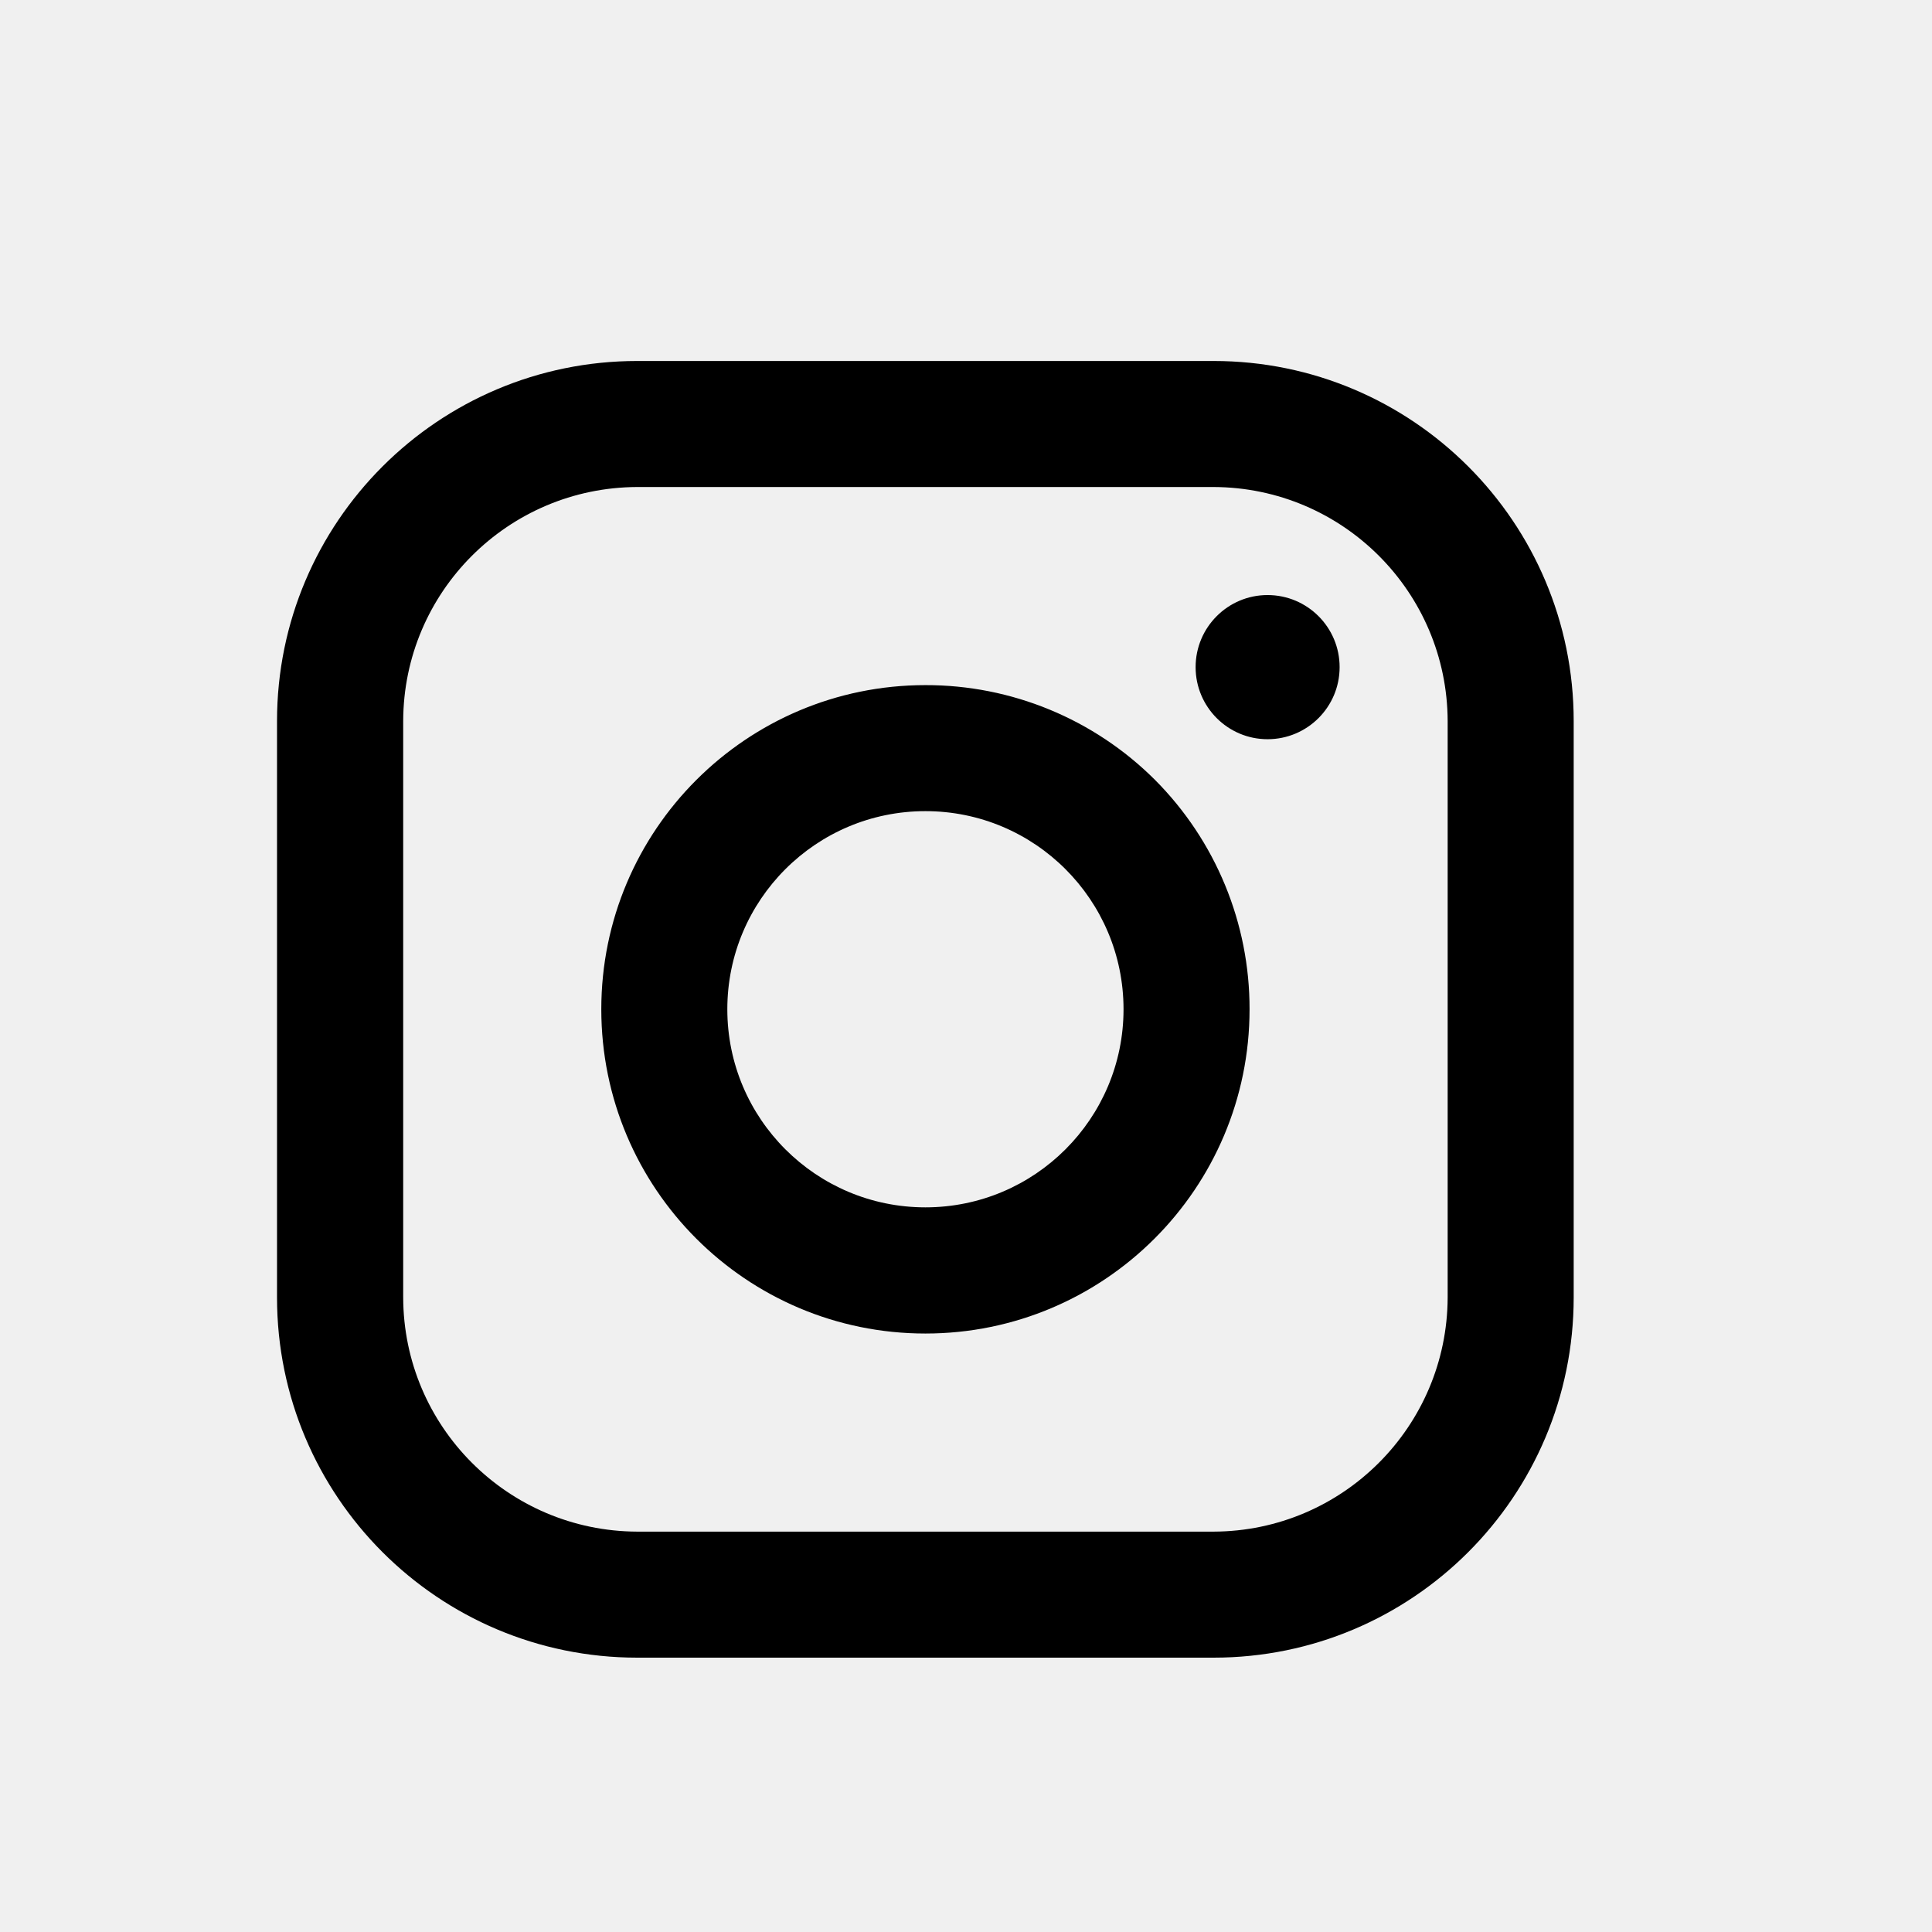
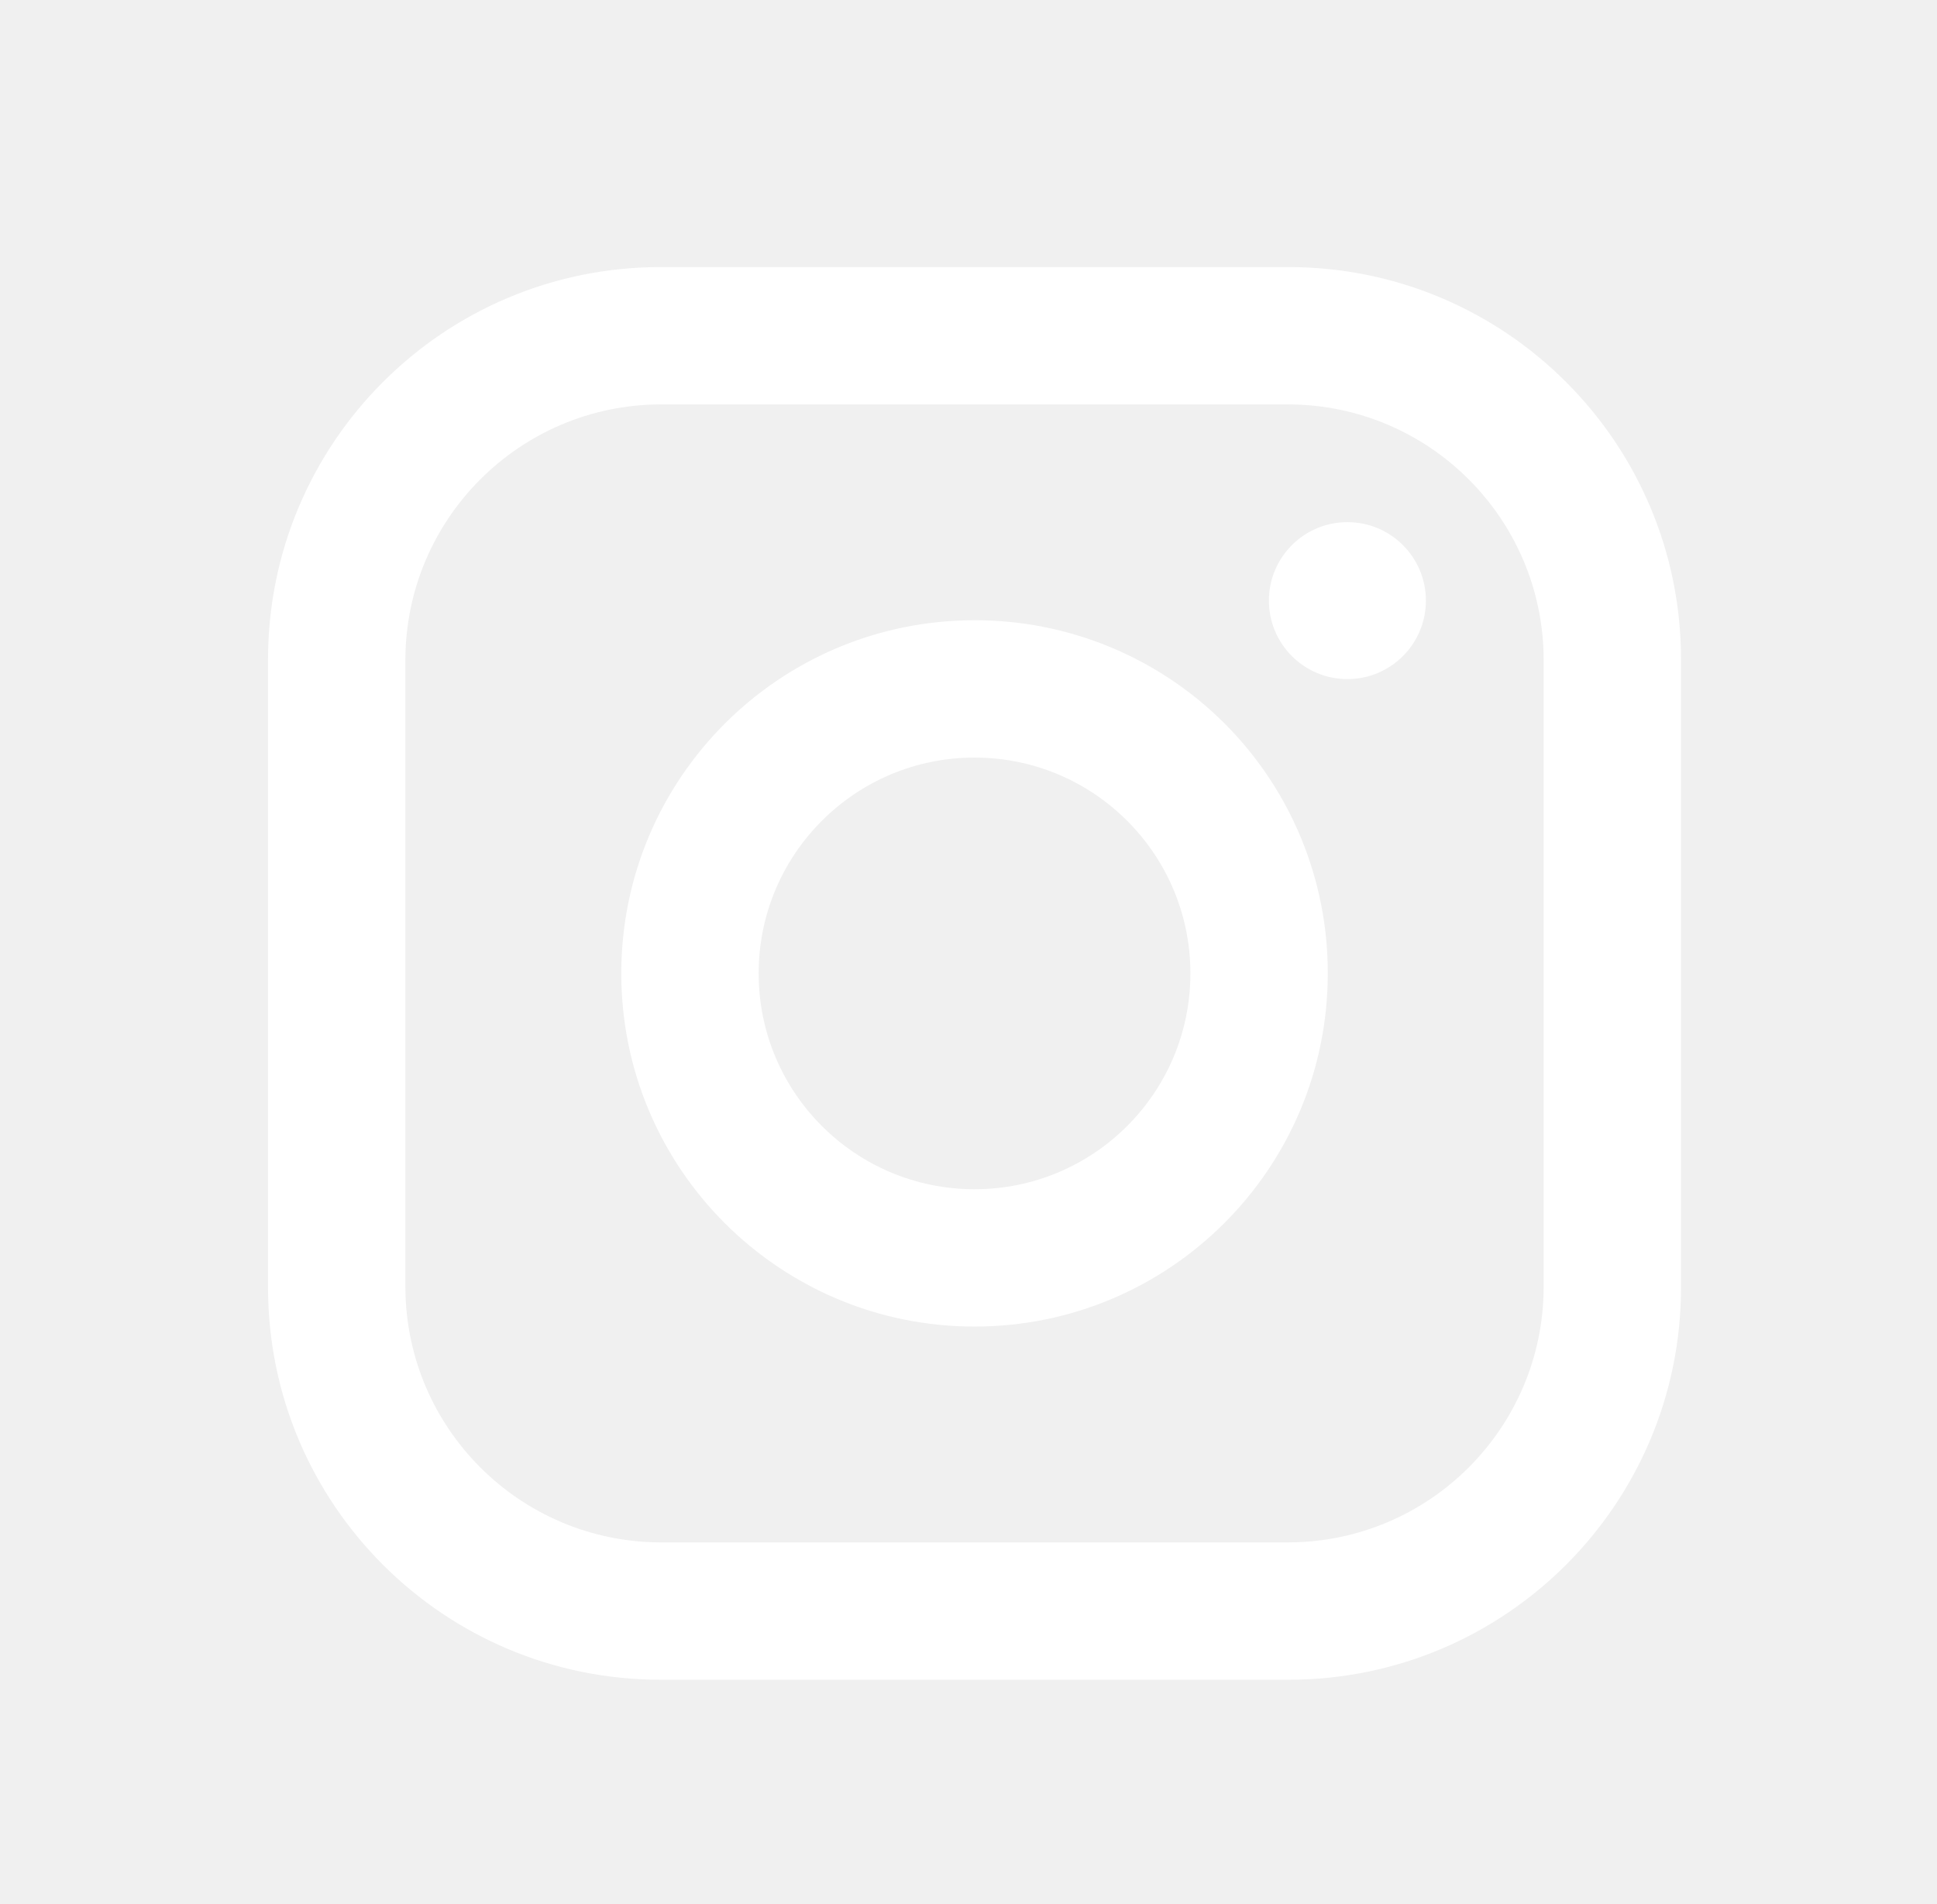
- <svg xmlns="http://www.w3.org/2000/svg" width="13" height="13" viewBox="0 0 13 13" fill="none">
-   <path fill-rule="evenodd" clip-rule="evenodd" d="M8.166 2.429H4.288C2.949 2.429 1.864 3.514 1.864 4.852V8.73C1.864 10.069 2.949 11.154 4.288 11.154H8.166C9.504 11.154 10.589 10.069 10.589 8.73V4.852C10.589 3.514 9.504 2.429 8.166 2.429ZM9.741 8.73C9.738 9.599 9.035 10.303 8.166 10.306H4.288C3.419 10.303 2.715 9.599 2.713 8.73V4.852C2.715 3.983 3.419 3.28 4.288 3.277H8.166C9.035 3.28 9.738 3.983 9.741 4.852V8.73ZM8.529 4.974C8.797 4.974 9.014 4.757 9.014 4.489C9.014 4.221 8.797 4.004 8.529 4.004C8.262 4.004 8.045 4.221 8.045 4.489C8.045 4.757 8.262 4.974 8.529 4.974ZM6.227 4.61C5.022 4.61 4.046 5.587 4.046 6.791C4.046 7.996 5.022 8.973 6.227 8.973C7.431 8.973 8.408 7.996 8.408 6.791C8.409 6.212 8.18 5.657 7.771 5.247C7.361 4.838 6.806 4.609 6.227 4.61ZM4.894 6.791C4.894 7.527 5.491 8.124 6.227 8.124C6.963 8.124 7.56 7.527 7.56 6.791C7.56 6.055 6.963 5.458 6.227 5.458C5.491 5.458 4.894 6.055 4.894 6.791Z" fill="black" />
+ <svg xmlns="http://www.w3.org/2000/svg" width="59" height="58" viewBox="0 0 59 58" fill="none">
+   <g id="Icon / Instagram">
+     <path id="Vector" fill-rule="evenodd" clip-rule="evenodd" d="M39.248 8.137H20.119C13.516 8.137 8.164 13.489 8.164 20.092V39.221C8.164 45.824 13.516 51.176 20.119 51.176H39.248C45.85 51.176 51.203 45.824 51.203 39.221V20.092C51.203 13.489 45.85 8.137 39.248 8.137ZM47.019 39.221C47.006 43.507 43.534 46.979 39.248 46.992H20.119C15.833 46.979 12.361 43.507 12.348 39.221V20.092C12.361 15.806 15.833 12.334 20.119 12.321H39.248C43.534 12.334 47.006 15.806 47.019 20.092V39.221ZM41.041 20.69C42.362 20.69 43.432 19.619 43.432 18.299C43.432 16.978 42.362 15.908 41.041 15.908C39.721 15.908 38.65 16.978 38.65 18.299C38.65 19.619 39.721 20.69 41.041 20.69ZM29.683 18.897C23.741 18.897 18.924 23.714 18.924 29.657C18.924 35.599 23.741 40.416 29.683 40.416C35.626 40.416 40.443 35.599 40.443 29.657C40.45 26.801 39.318 24.06 37.299 22.041C35.279 20.022 32.539 18.89 29.683 18.897ZM23.108 29.657C23.108 33.288 26.052 36.232 29.683 36.232C33.315 36.232 36.259 33.288 36.259 29.657C36.259 26.025 33.315 23.081 29.683 23.081C26.052 23.081 23.108 26.025 23.108 29.657Z" fill="white" />
+   </g>
</svg>
